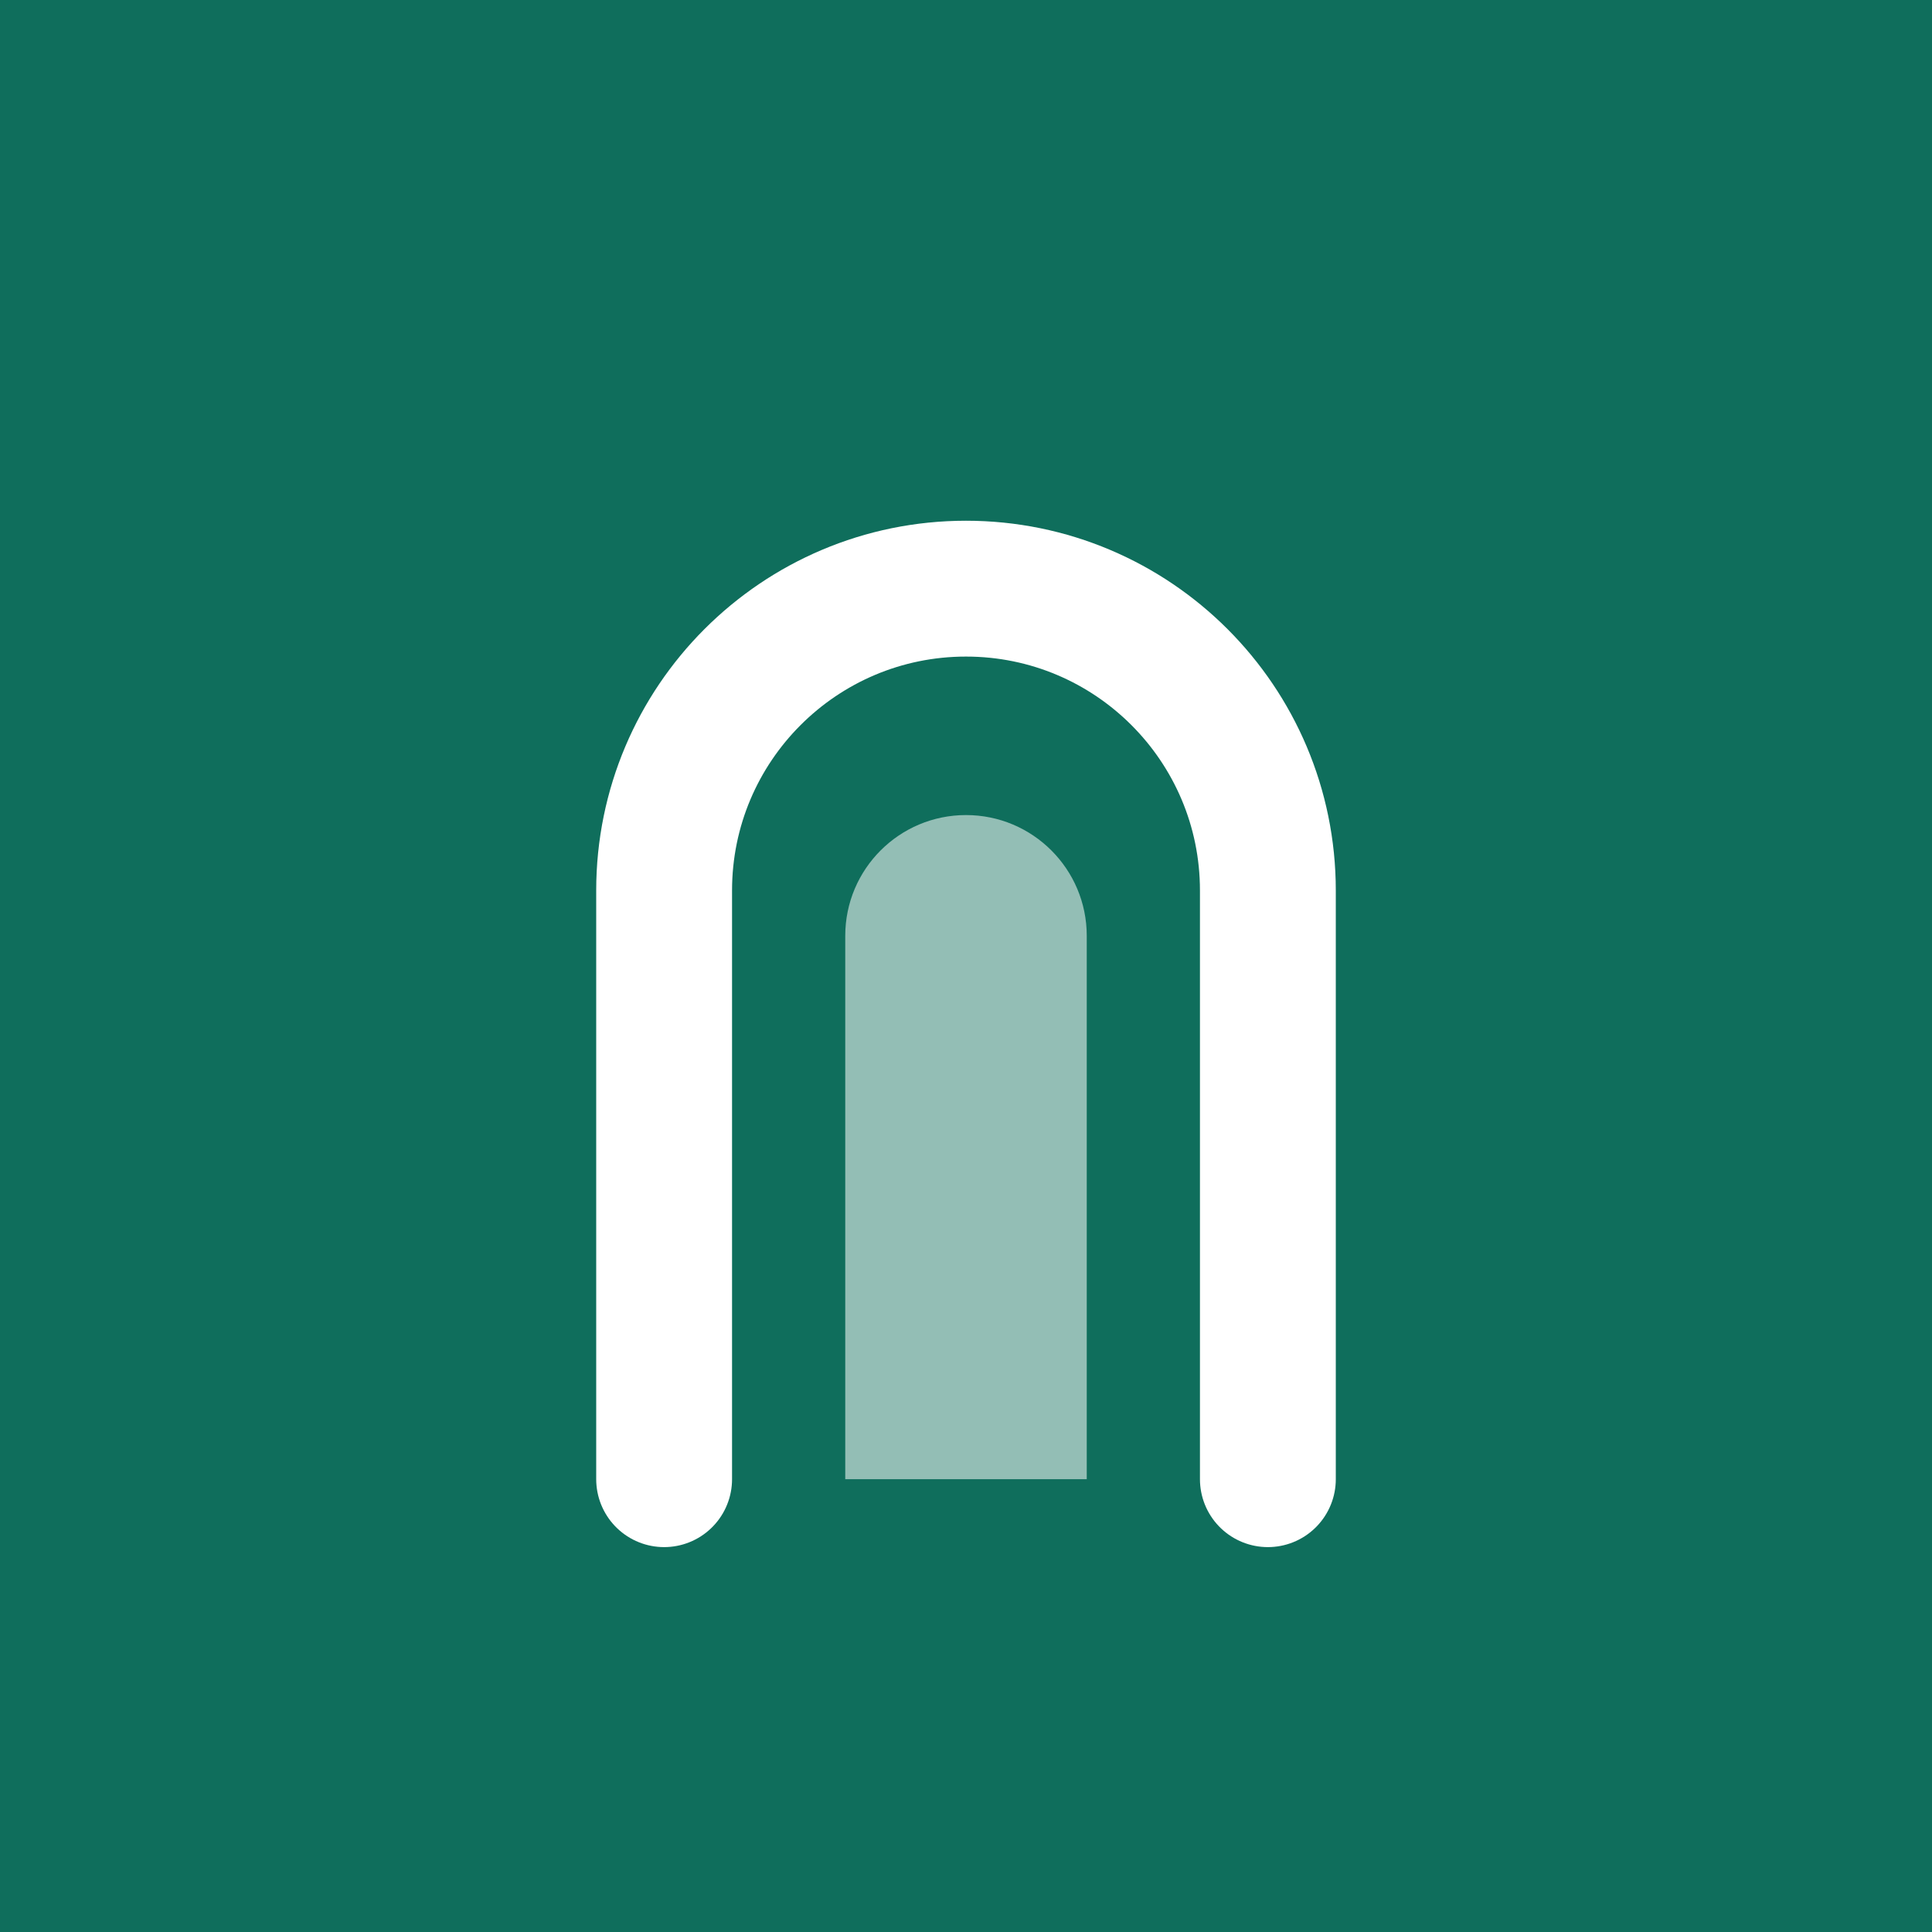
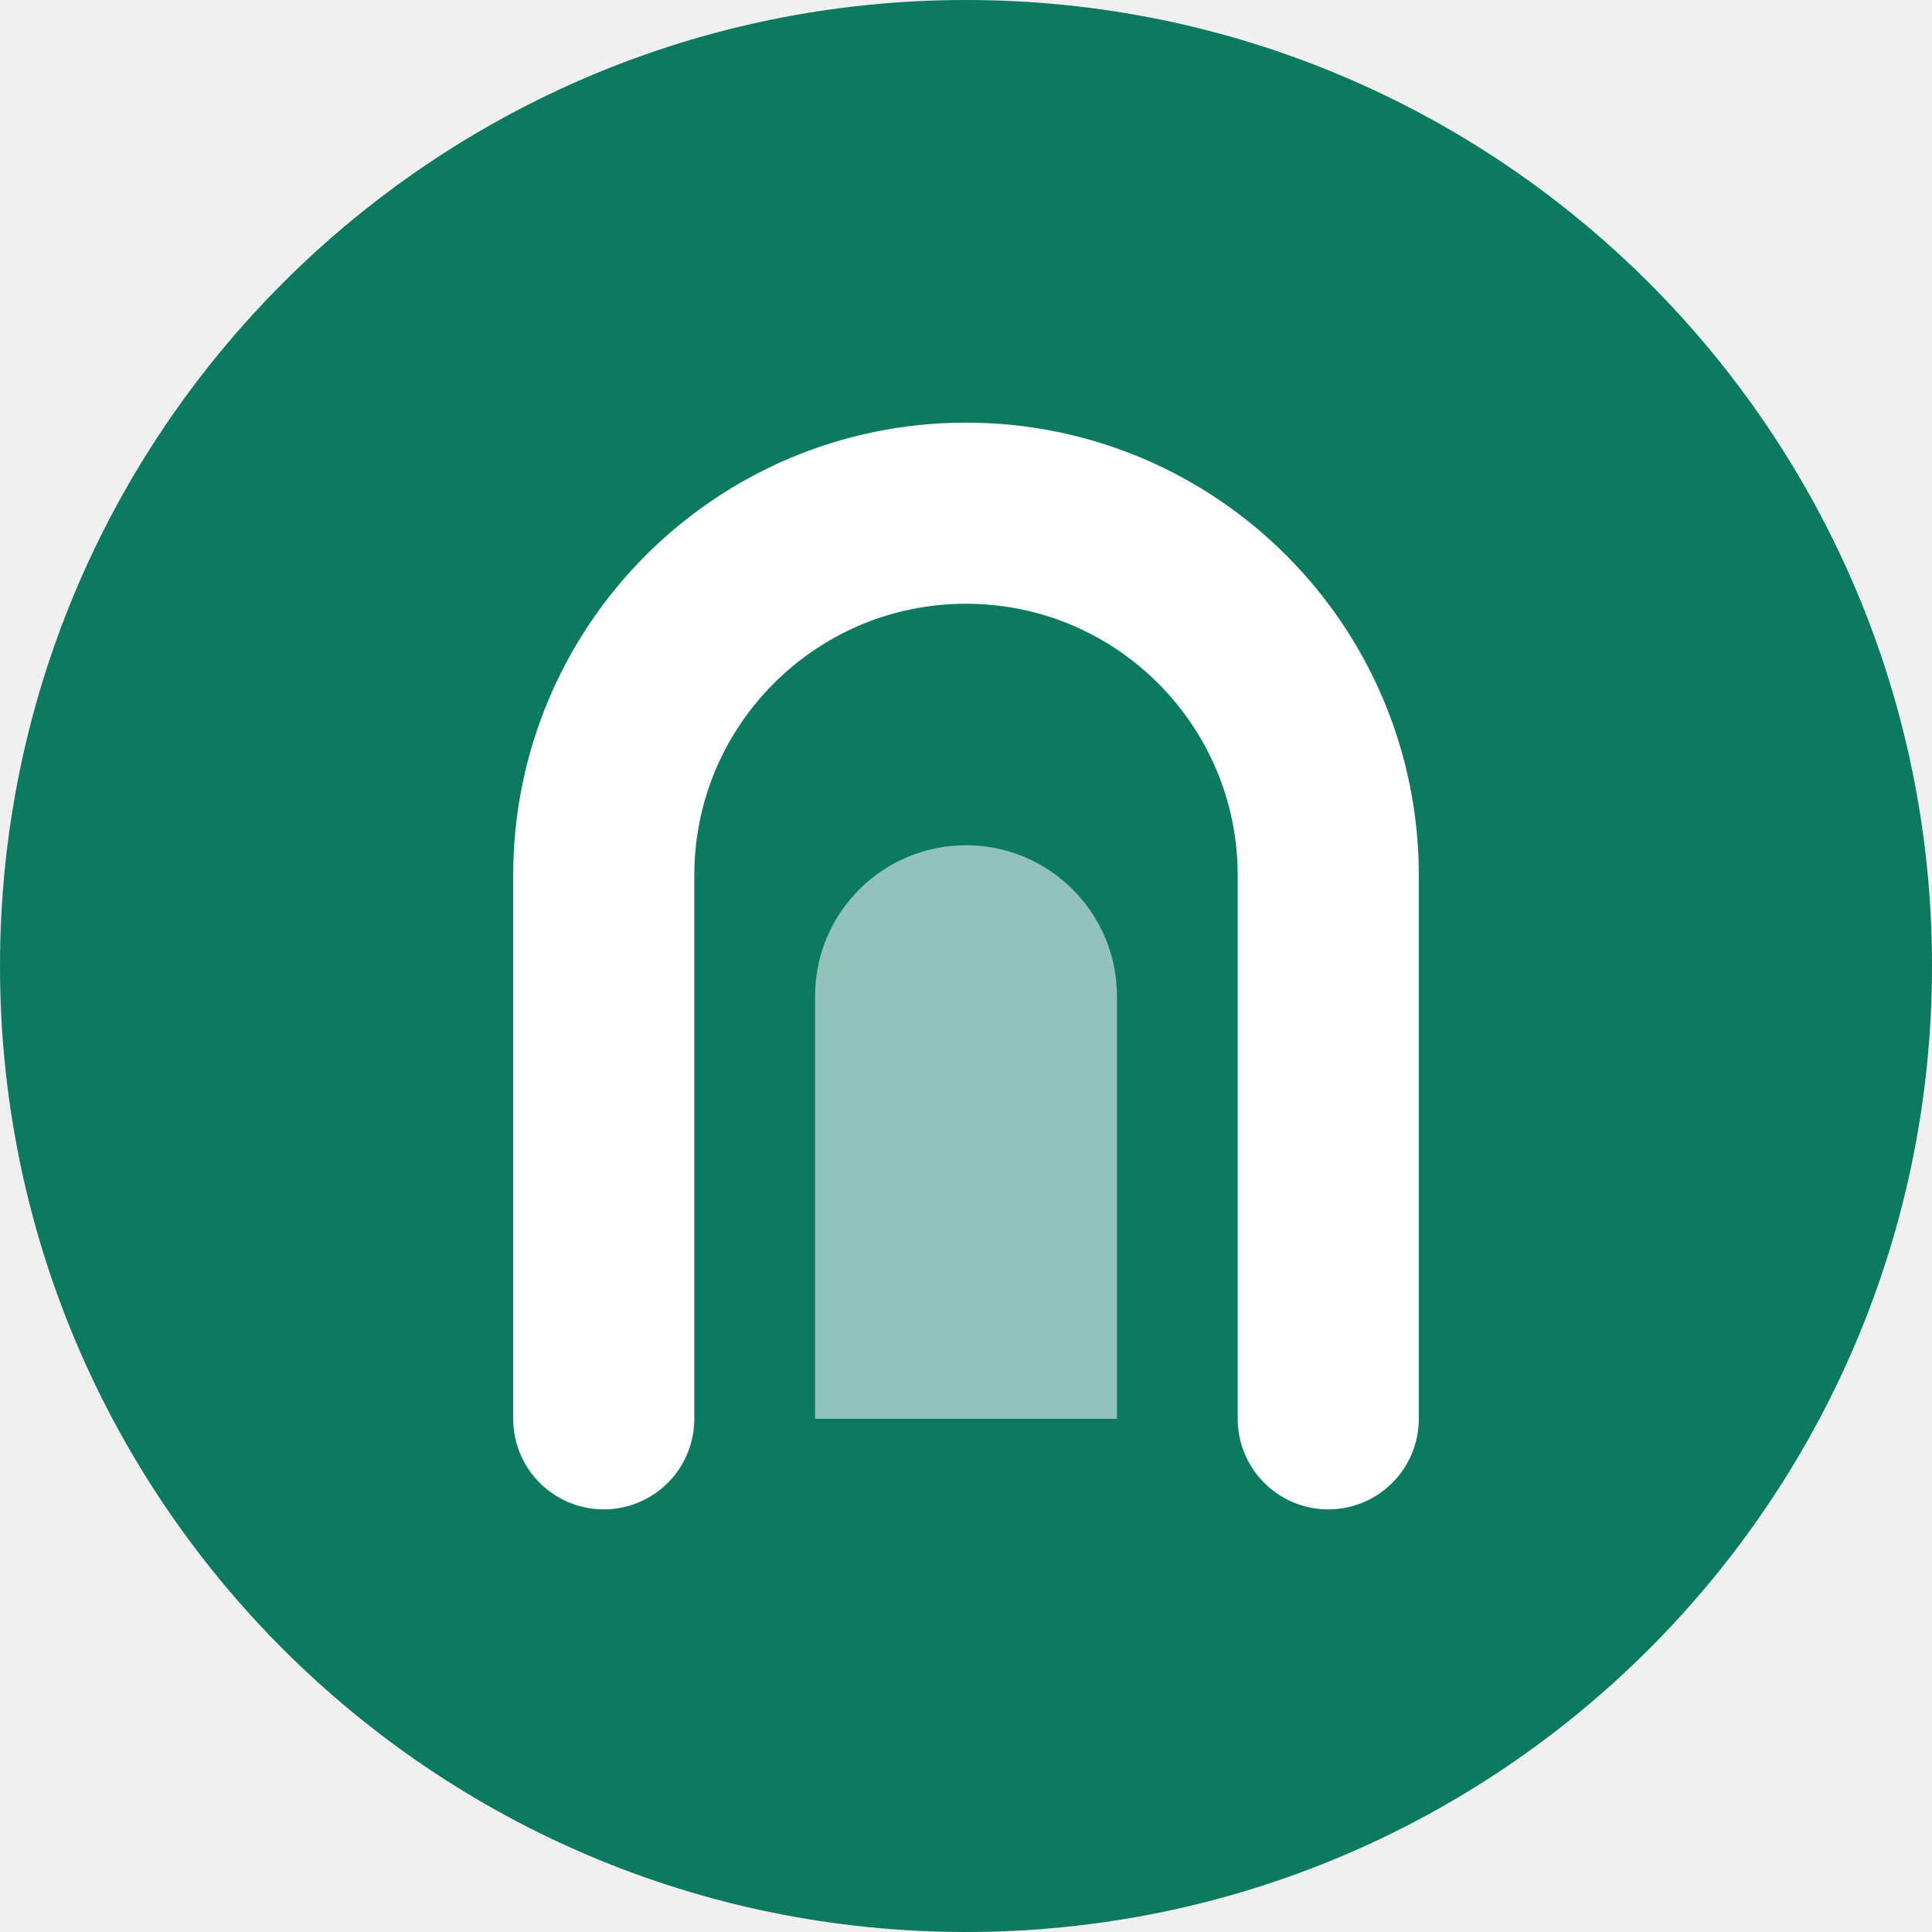
- <svg xmlns="http://www.w3.org/2000/svg" viewBox="0 0 512 512">
-   <rect width="512" height="512" fill="#0f6e5c" />
-   <path d="M176 392V236a80 80 0 0 1 160 0v156" fill="none" stroke="#fff" stroke-width="36" stroke-linecap="round" />
-   <path d="M224 392V248a32 32 0 0 1 64 0v144z" fill="#fff" opacity=".55" />
+ <svg xmlns="http://www.w3.org/2000/svg" viewBox="0 0 64 64">
+   <circle cx="32" cy="32" r="32" fill="#0b7a61" />
+   <path d="M20 47V29a12 12 0 0 1 24 0v18" fill="none" stroke="#fff" stroke-width="6" stroke-linecap="round" />
+   <path d="M27 47V33a5 5 0 0 1 10 0v14z" fill="#fff" opacity=".55" />
</svg>
